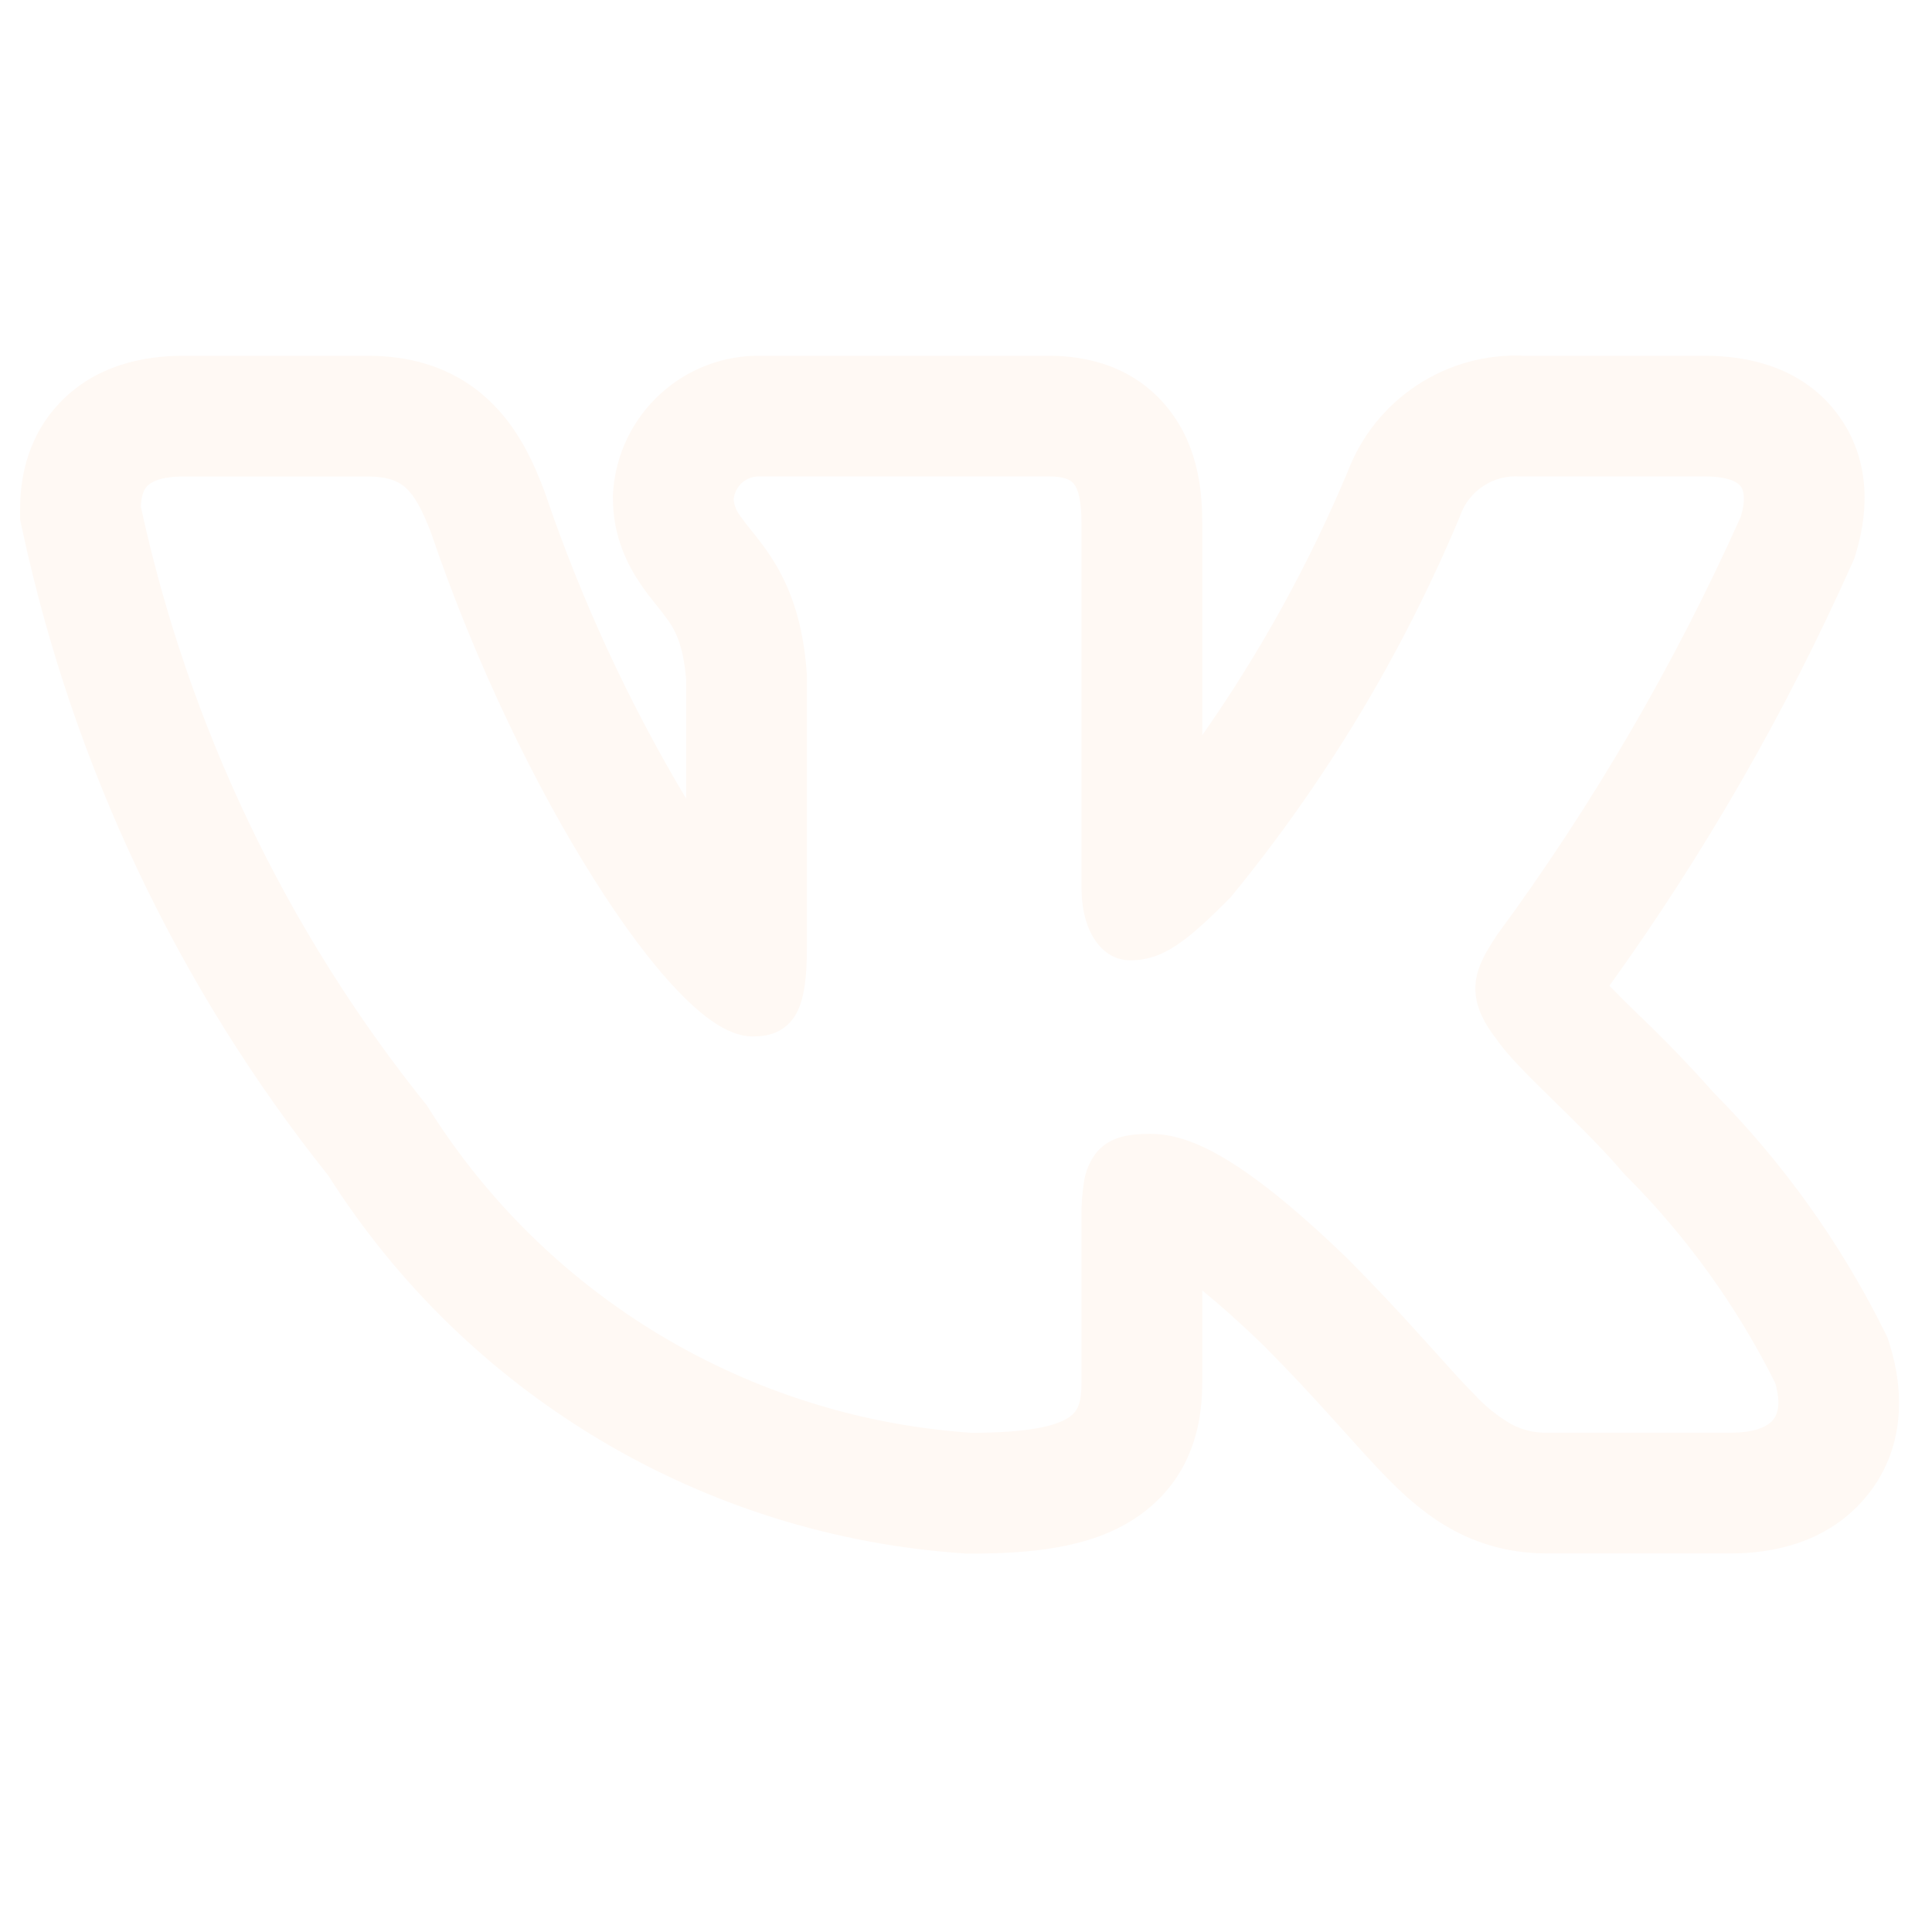
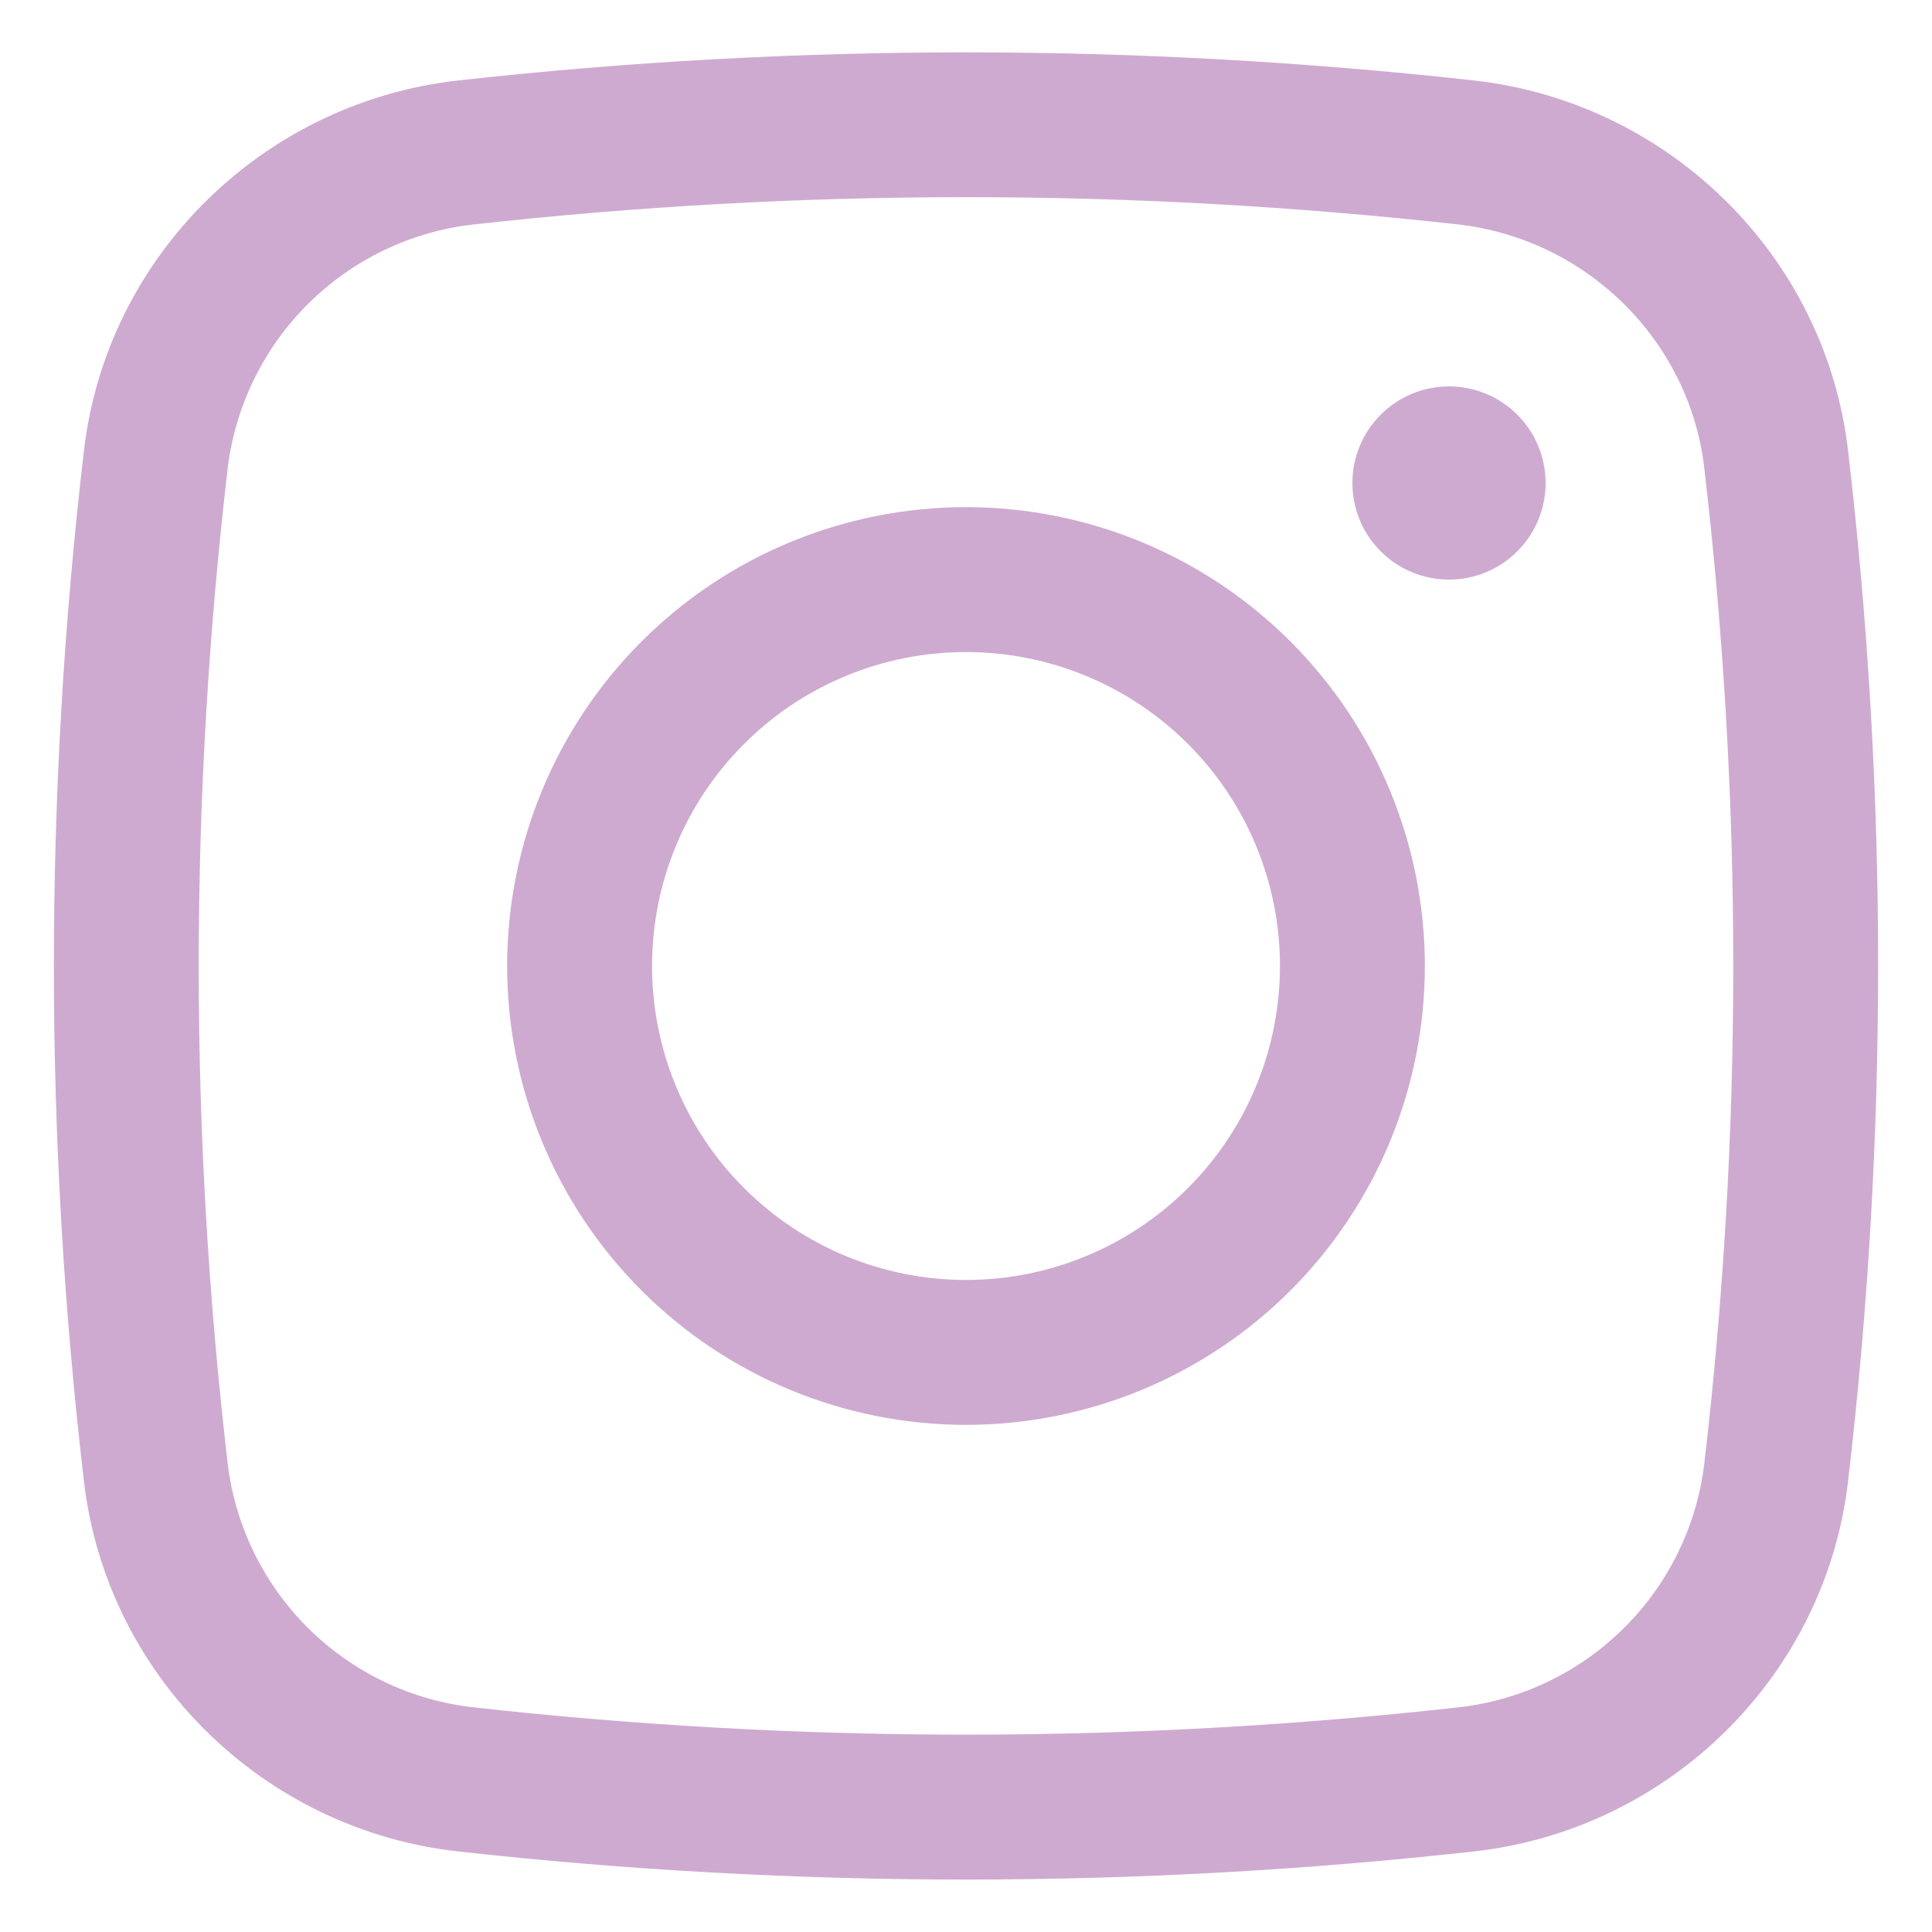
- <svg xmlns="http://www.w3.org/2000/svg" width="36" height="36" viewBox="0 0 36 23" fill="none">
-   <path fill-rule="evenodd" clip-rule="evenodd" d="M35.108 18.297C34.291 16.654 33.216 15.153 31.923 13.851C31.491 13.363 31.038 12.892 30.566 12.441L30.509 12.386C30.333 12.216 30.16 12.043 29.989 11.868C31.757 9.41 33.27 6.778 34.505 4.013L34.554 3.902L34.589 3.785C34.752 3.24 34.938 2.205 34.278 1.269C33.594 0.303 32.501 0.129 31.767 0.129H28.396C27.691 0.097 26.993 0.289 26.403 0.678C25.813 1.066 25.361 1.631 25.111 2.292C24.386 4.02 23.478 5.665 22.402 7.199V3.249C22.402 2.739 22.355 1.884 21.807 1.164C21.153 0.3 20.206 0.129 19.549 0.129H14.2C13.502 0.113 12.825 0.366 12.309 0.836C11.792 1.306 11.476 1.956 11.425 2.652L11.421 2.72V2.787C11.421 3.515 11.709 4.052 11.94 4.389C12.043 4.541 12.153 4.679 12.223 4.766L12.239 4.785C12.313 4.878 12.363 4.94 12.412 5.009C12.544 5.186 12.732 5.462 12.786 6.173V8.382C11.712 6.584 10.832 4.678 10.159 2.694L10.148 2.661L10.136 2.63C9.953 2.151 9.66 1.455 9.073 0.924C8.389 0.302 7.58 0.129 6.843 0.129H3.423C2.678 0.129 1.779 0.303 1.109 1.01C0.45 1.706 0.375 2.54 0.375 2.981V3.182L0.417 3.377C1.364 7.773 3.315 11.89 6.119 15.407C7.4 17.428 9.14 19.118 11.197 20.341C13.254 21.564 15.57 22.285 17.958 22.445L18.02 22.449H18.082C19.172 22.449 20.307 22.355 21.16 21.786C22.311 21.018 22.402 19.841 22.402 19.253V17.546C22.698 17.786 23.064 18.107 23.512 18.539C24.055 19.082 24.488 19.553 24.858 19.964L25.056 20.183C25.344 20.504 25.628 20.82 25.886 21.08C26.209 21.405 26.61 21.764 27.111 22.029C27.655 22.316 28.227 22.446 28.833 22.446H32.255C32.976 22.446 34.01 22.275 34.737 21.432C35.529 20.514 35.469 19.388 35.22 18.579L35.175 18.434L35.108 18.297ZM26.527 18.456C26.063 17.937 25.584 17.43 25.092 16.935L25.087 16.931C23.052 14.969 22.102 14.628 21.43 14.628C21.072 14.628 20.677 14.667 20.421 14.988C20.305 15.142 20.23 15.321 20.201 15.51C20.164 15.73 20.148 15.954 20.152 16.176V19.253C20.152 19.635 20.09 19.796 19.913 19.913C19.677 20.07 19.174 20.198 18.096 20.198C16.047 20.058 14.061 19.435 12.3 18.378C10.54 17.322 9.055 15.862 7.968 14.12L7.956 14.1L7.941 14.082C5.33 10.832 3.51 7.019 2.625 2.945C2.631 2.75 2.673 2.631 2.742 2.559C2.812 2.484 2.985 2.379 3.423 2.379H6.843C7.223 2.379 7.42 2.463 7.563 2.591C7.722 2.738 7.863 2.985 8.031 3.426C8.871 5.895 10.005 8.205 11.081 9.902C11.617 10.751 12.146 11.457 12.623 11.957C12.861 12.206 13.094 12.413 13.317 12.56C13.531 12.701 13.776 12.813 14.028 12.813C14.16 12.813 14.315 12.798 14.463 12.734C14.623 12.663 14.755 12.541 14.838 12.386C14.992 12.104 15.036 11.688 15.036 11.144V6.084C14.957 4.857 14.586 4.166 14.226 3.675C14.153 3.577 14.078 3.481 14.001 3.386L13.982 3.362C13.918 3.284 13.857 3.204 13.799 3.122C13.725 3.03 13.68 2.918 13.671 2.801C13.683 2.682 13.74 2.572 13.83 2.493C13.92 2.414 14.037 2.373 14.157 2.378H19.549C19.858 2.378 19.962 2.453 20.015 2.523C20.09 2.621 20.152 2.823 20.152 3.249V10.041C20.152 10.848 20.524 11.394 21.064 11.394C21.686 11.394 22.134 11.018 22.917 10.235L22.93 10.22L22.942 10.206C24.699 8.065 26.134 5.679 27.203 3.123L27.209 3.105C27.289 2.88 27.441 2.686 27.641 2.555C27.842 2.424 28.079 2.361 28.319 2.378H31.768C32.236 2.378 32.389 2.498 32.441 2.568C32.493 2.643 32.531 2.804 32.441 3.119C31.208 5.873 29.685 8.488 27.897 10.919L27.885 10.937C27.712 11.202 27.522 11.496 27.495 11.832C27.465 12.195 27.621 12.524 27.895 12.878C28.095 13.172 28.508 13.575 28.926 13.985L28.965 14.024C29.403 14.453 29.878 14.918 30.259 15.368L30.27 15.378L30.28 15.39C31.417 16.524 32.361 17.834 33.078 19.269C33.192 19.659 33.123 19.86 33.033 19.964C32.929 20.084 32.697 20.196 32.256 20.196H28.833C28.6 20.202 28.369 20.148 28.163 20.039C27.91 19.892 27.68 19.708 27.482 19.493C27.267 19.278 27.035 19.019 26.75 18.702L26.529 18.456H26.527Z" fill="#FFF9F4" />
+ <svg xmlns="http://www.w3.org/2000/svg" width="20" height="20" viewBox="0 0 20 20" fill="none">
+   <path d="M14 5C14 4.735 14.105 4.48 14.293 4.293C14.48 4.105 14.735 4 15 4C15.265 4 15.52 4.105 15.707 4.293C15.895 4.48 16 4.735 16 5C16 5.265 15.895 5.52 15.707 5.707C15.52 5.895 15.265 6 15 6C14.735 6 14.48 5.895 14.293 5.707C14.105 5.52 14 5.265 14 5Z" fill="#CEAAD0" />
+   <path fill-rule="evenodd" clip-rule="evenodd" d="M10 5.25C8.74 5.25 7.532 5.75 6.641 6.641C5.75 7.532 5.25 8.74 5.25 10C5.25 11.26 5.75 12.468 6.641 13.359C7.532 14.25 8.74 14.75 10 14.75C11.26 14.75 12.468 14.25 13.359 13.359C14.25 12.468 14.75 11.26 14.75 10C14.75 8.74 14.25 7.532 13.359 6.641C12.468 5.75 11.26 5.25 10 5.25ZM6.75 10C6.75 9.138 7.092 8.311 7.702 7.702C8.311 7.092 9.138 6.75 10 6.75C10.862 6.75 11.689 7.092 12.298 7.702C12.908 8.311 13.25 9.138 13.25 10C13.25 10.862 12.908 11.689 12.298 12.298C11.689 12.908 10.862 13.25 10 13.25C9.138 13.25 8.311 12.908 7.702 12.298C7.092 11.689 6.75 10.862 6.75 10Z" fill="#CEAAD0" />
+   <path fill-rule="evenodd" clip-rule="evenodd" d="M15.258 0.833C11.763 0.445 8.237 0.445 4.742 0.833C2.73 1.058 1.105 2.643 0.869 4.665C0.454 8.209 0.454 11.79 0.869 15.335C1.105 17.357 2.729 18.942 4.742 19.166C8.237 19.554 11.763 19.554 15.258 19.166C17.27 18.942 18.895 17.357 19.131 15.335C19.546 11.79 19.546 8.209 19.131 4.665C18.895 2.643 17.271 1.058 15.258 0.833ZM4.908 2.323C8.292 1.947 11.708 1.947 15.092 2.323C16.422 2.473 17.487 3.522 17.642 4.84C18.043 8.268 18.043 11.731 17.642 15.159C17.562 15.805 17.267 16.404 16.804 16.86C16.341 17.317 15.738 17.604 15.092 17.675C11.708 18.051 8.292 18.051 4.908 17.675C4.262 17.604 3.659 17.317 3.196 16.86C2.734 16.404 2.438 15.805 2.358 15.159C1.957 11.731 1.957 8.268 2.358 4.84C2.438 4.194 2.734 3.595 3.196 3.139C3.659 2.682 4.262 2.394 4.908 2.323Z" fill="#CEAAD0" />
</svg>
